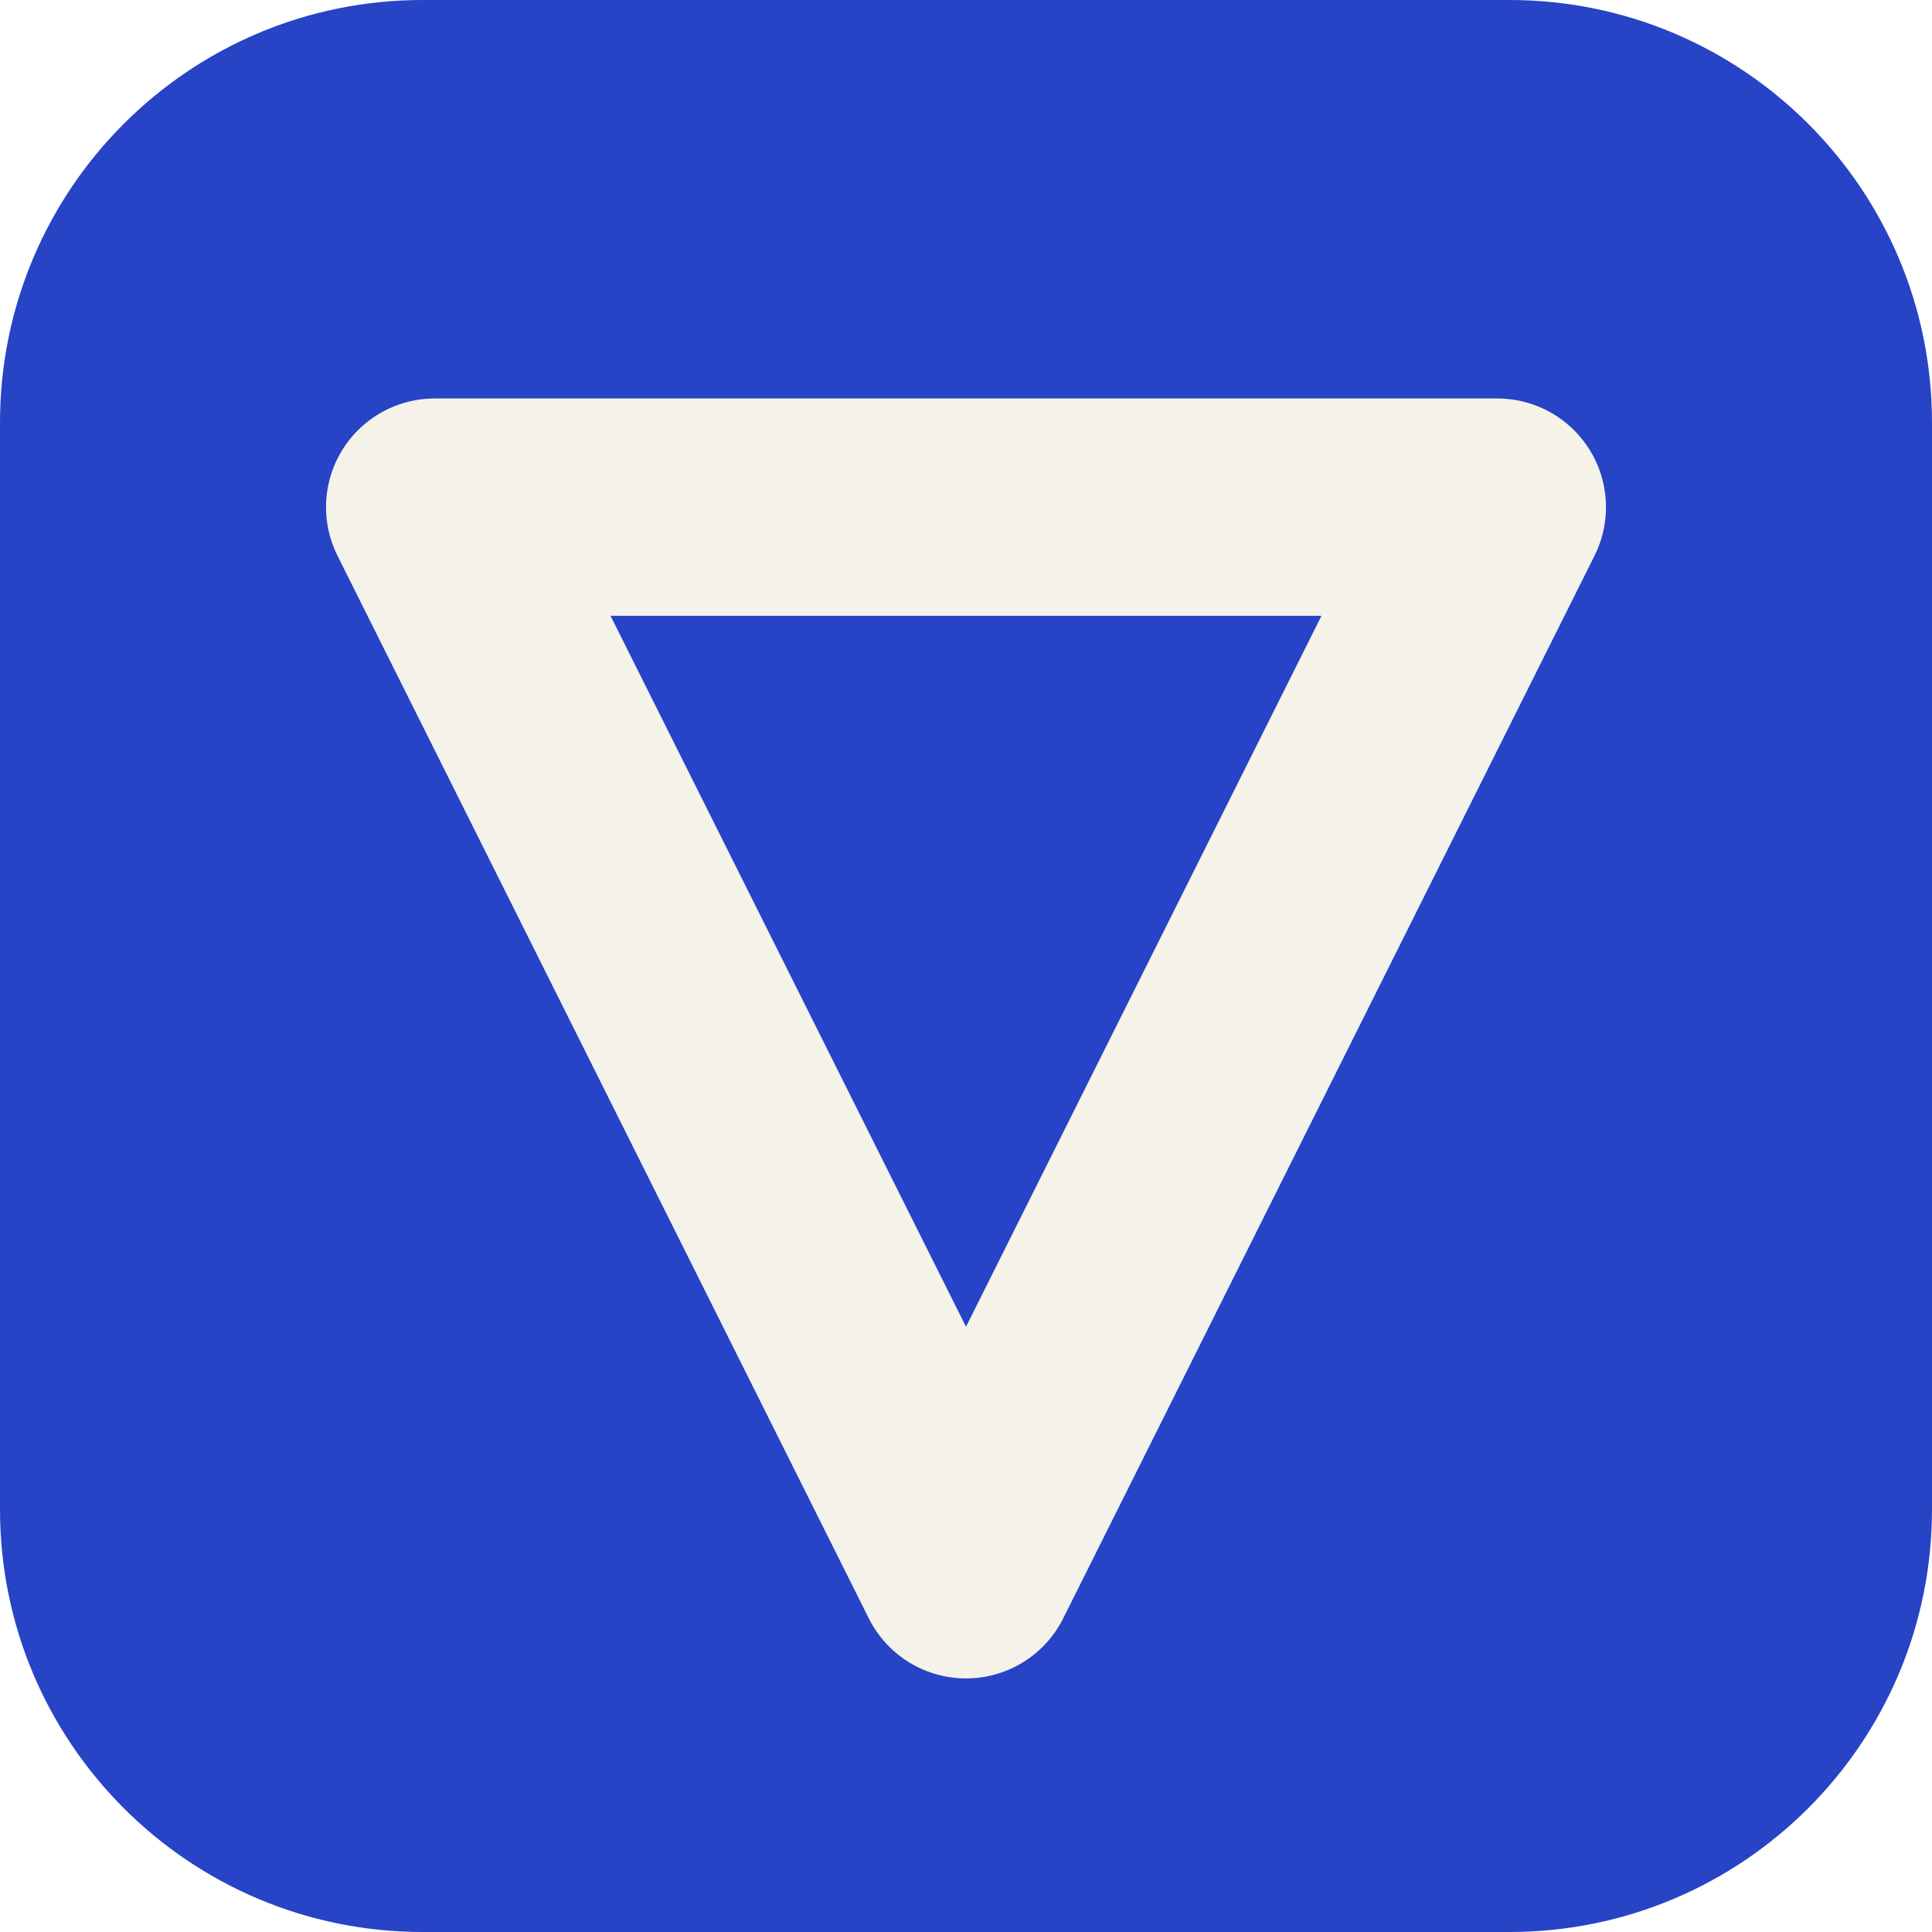
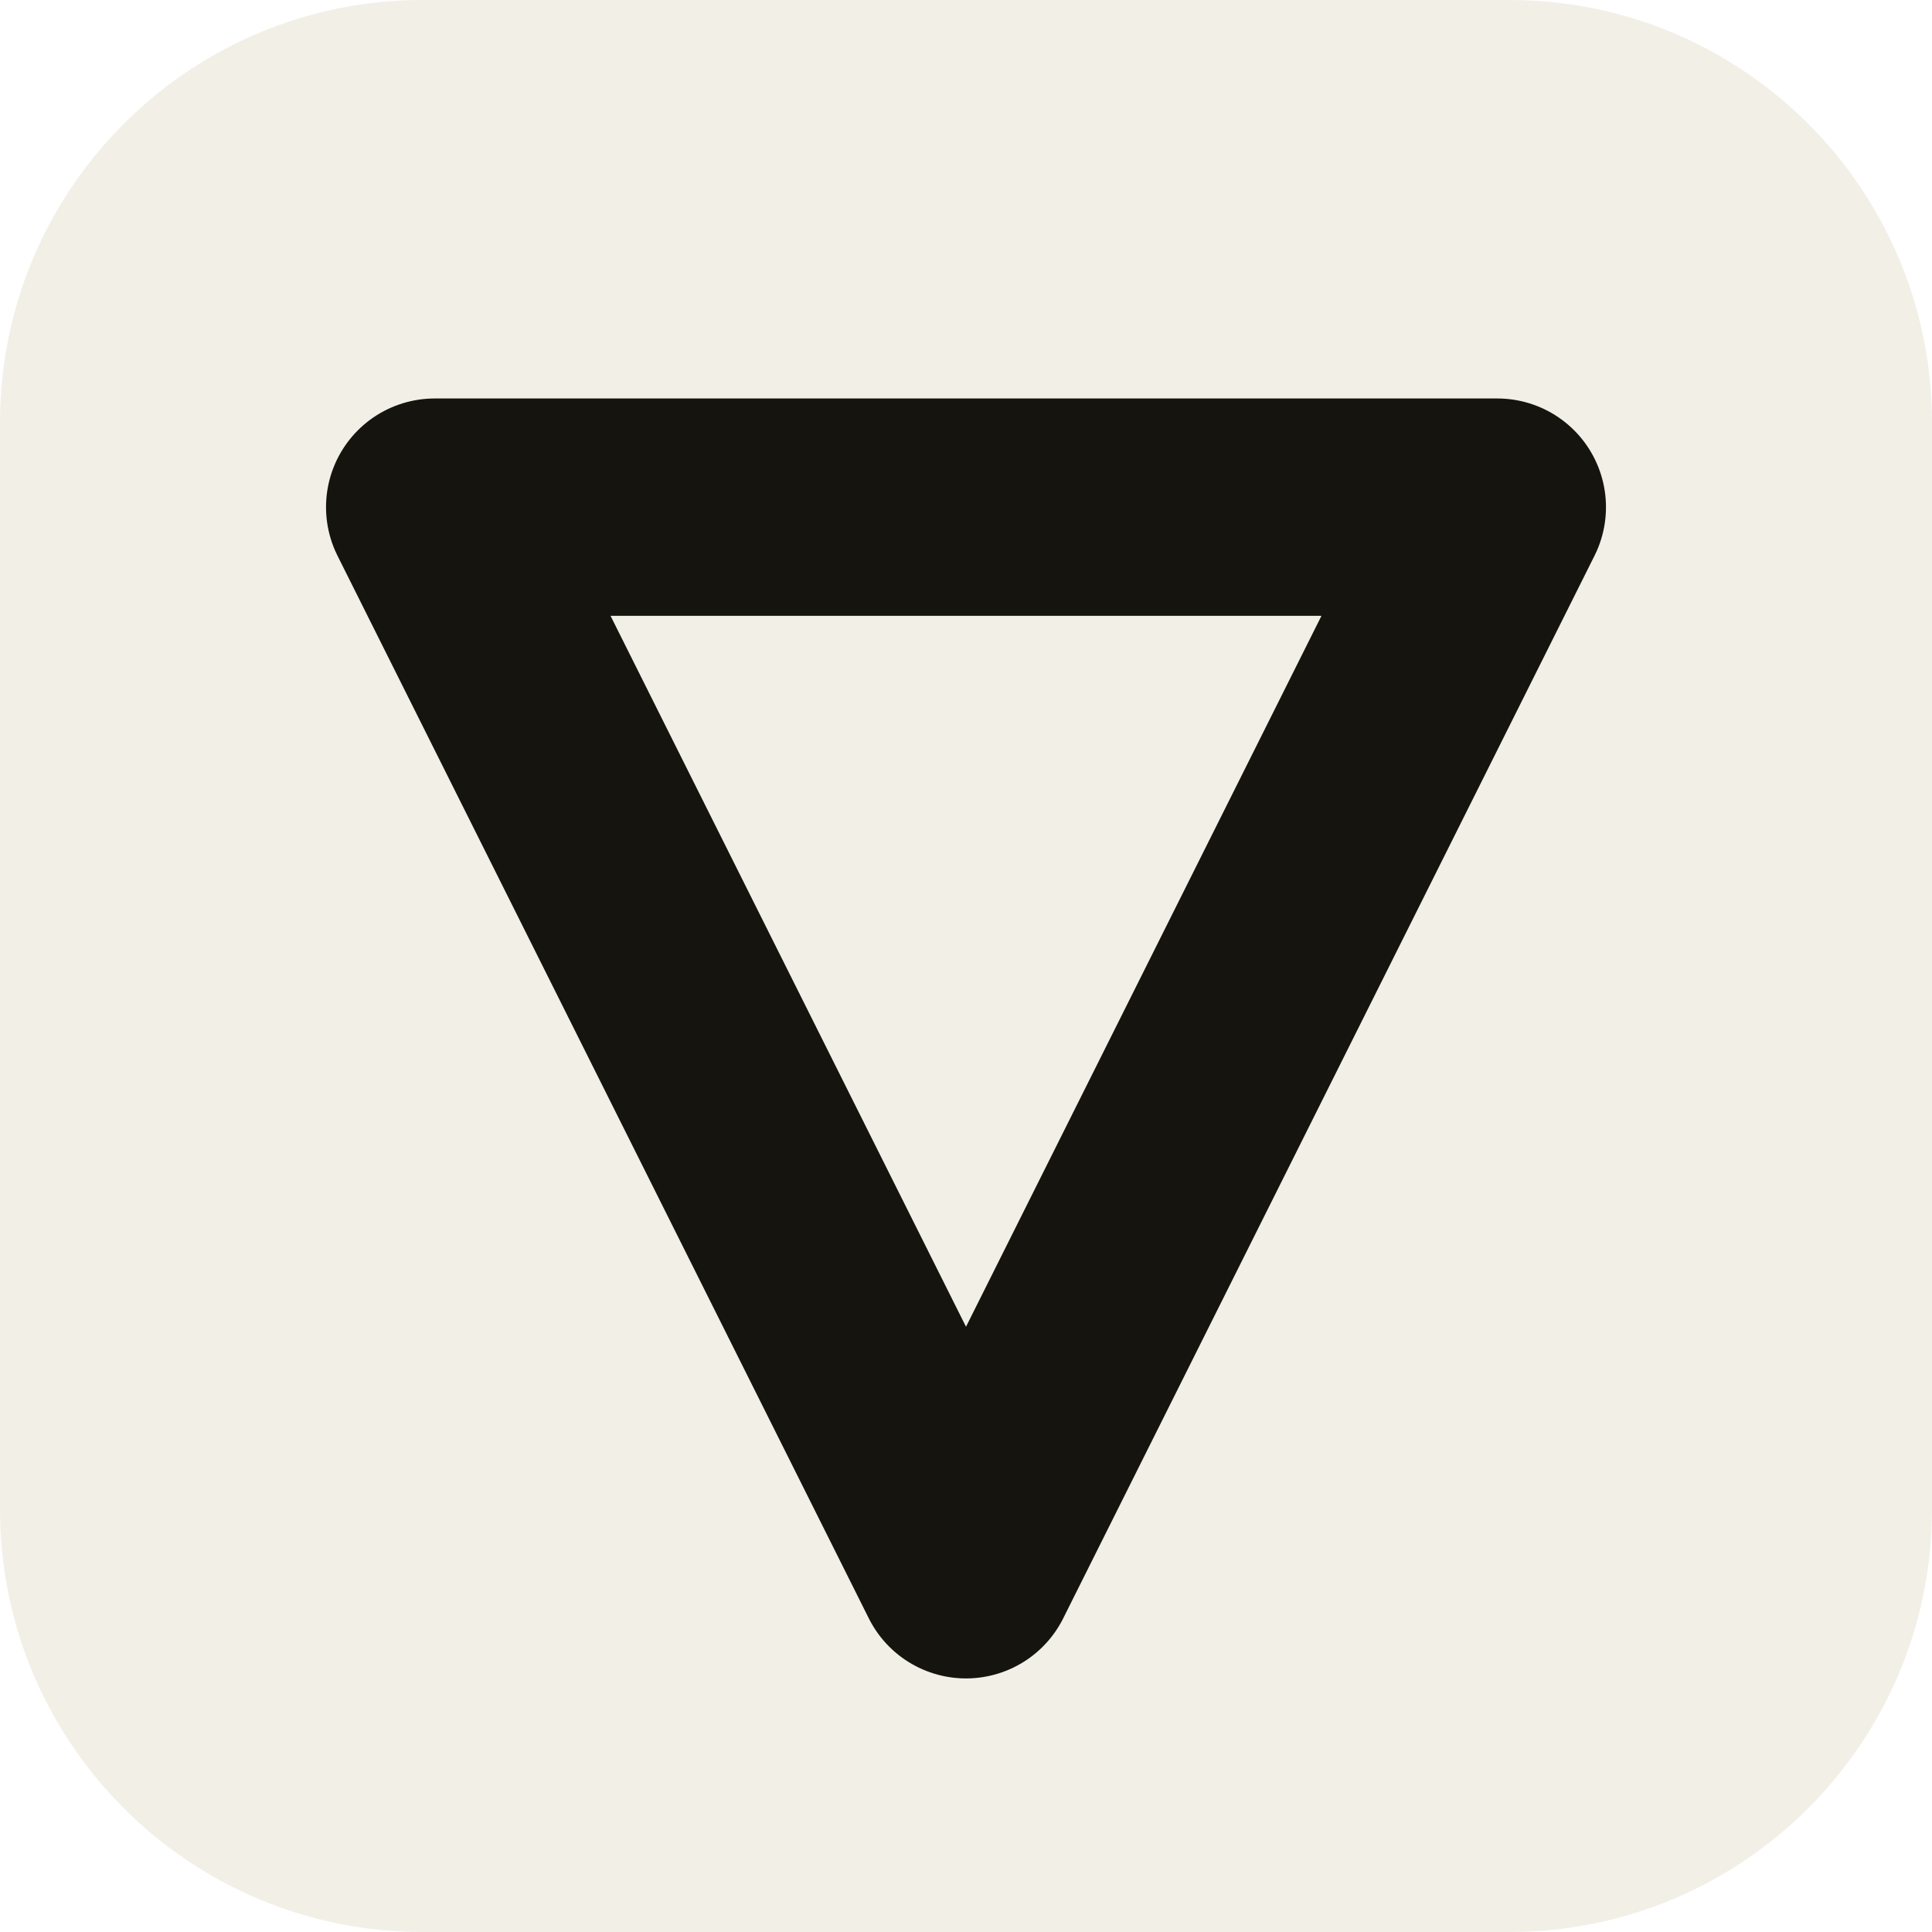
<svg xmlns="http://www.w3.org/2000/svg" viewBox="0 0 32 32">
-   <rect width="32" height="32" rx="7" fill="#2743C6" />
-   <path d="M7.2 8.4 L24.8 8.4 L16 26 Z" fill="none" stroke="#F5F2E9" stroke-width="3.6" stroke-linecap="round" stroke-linejoin="round" />
+   <rect width="32" height="32" rx="7" fill="#F2EFE6" />
+   <path d="M7.2 8.4 L24.8 8.4 L16 26 Z" fill="none" stroke="#16140F" stroke-width="3.6" stroke-linecap="round" stroke-linejoin="round" />
</svg>
